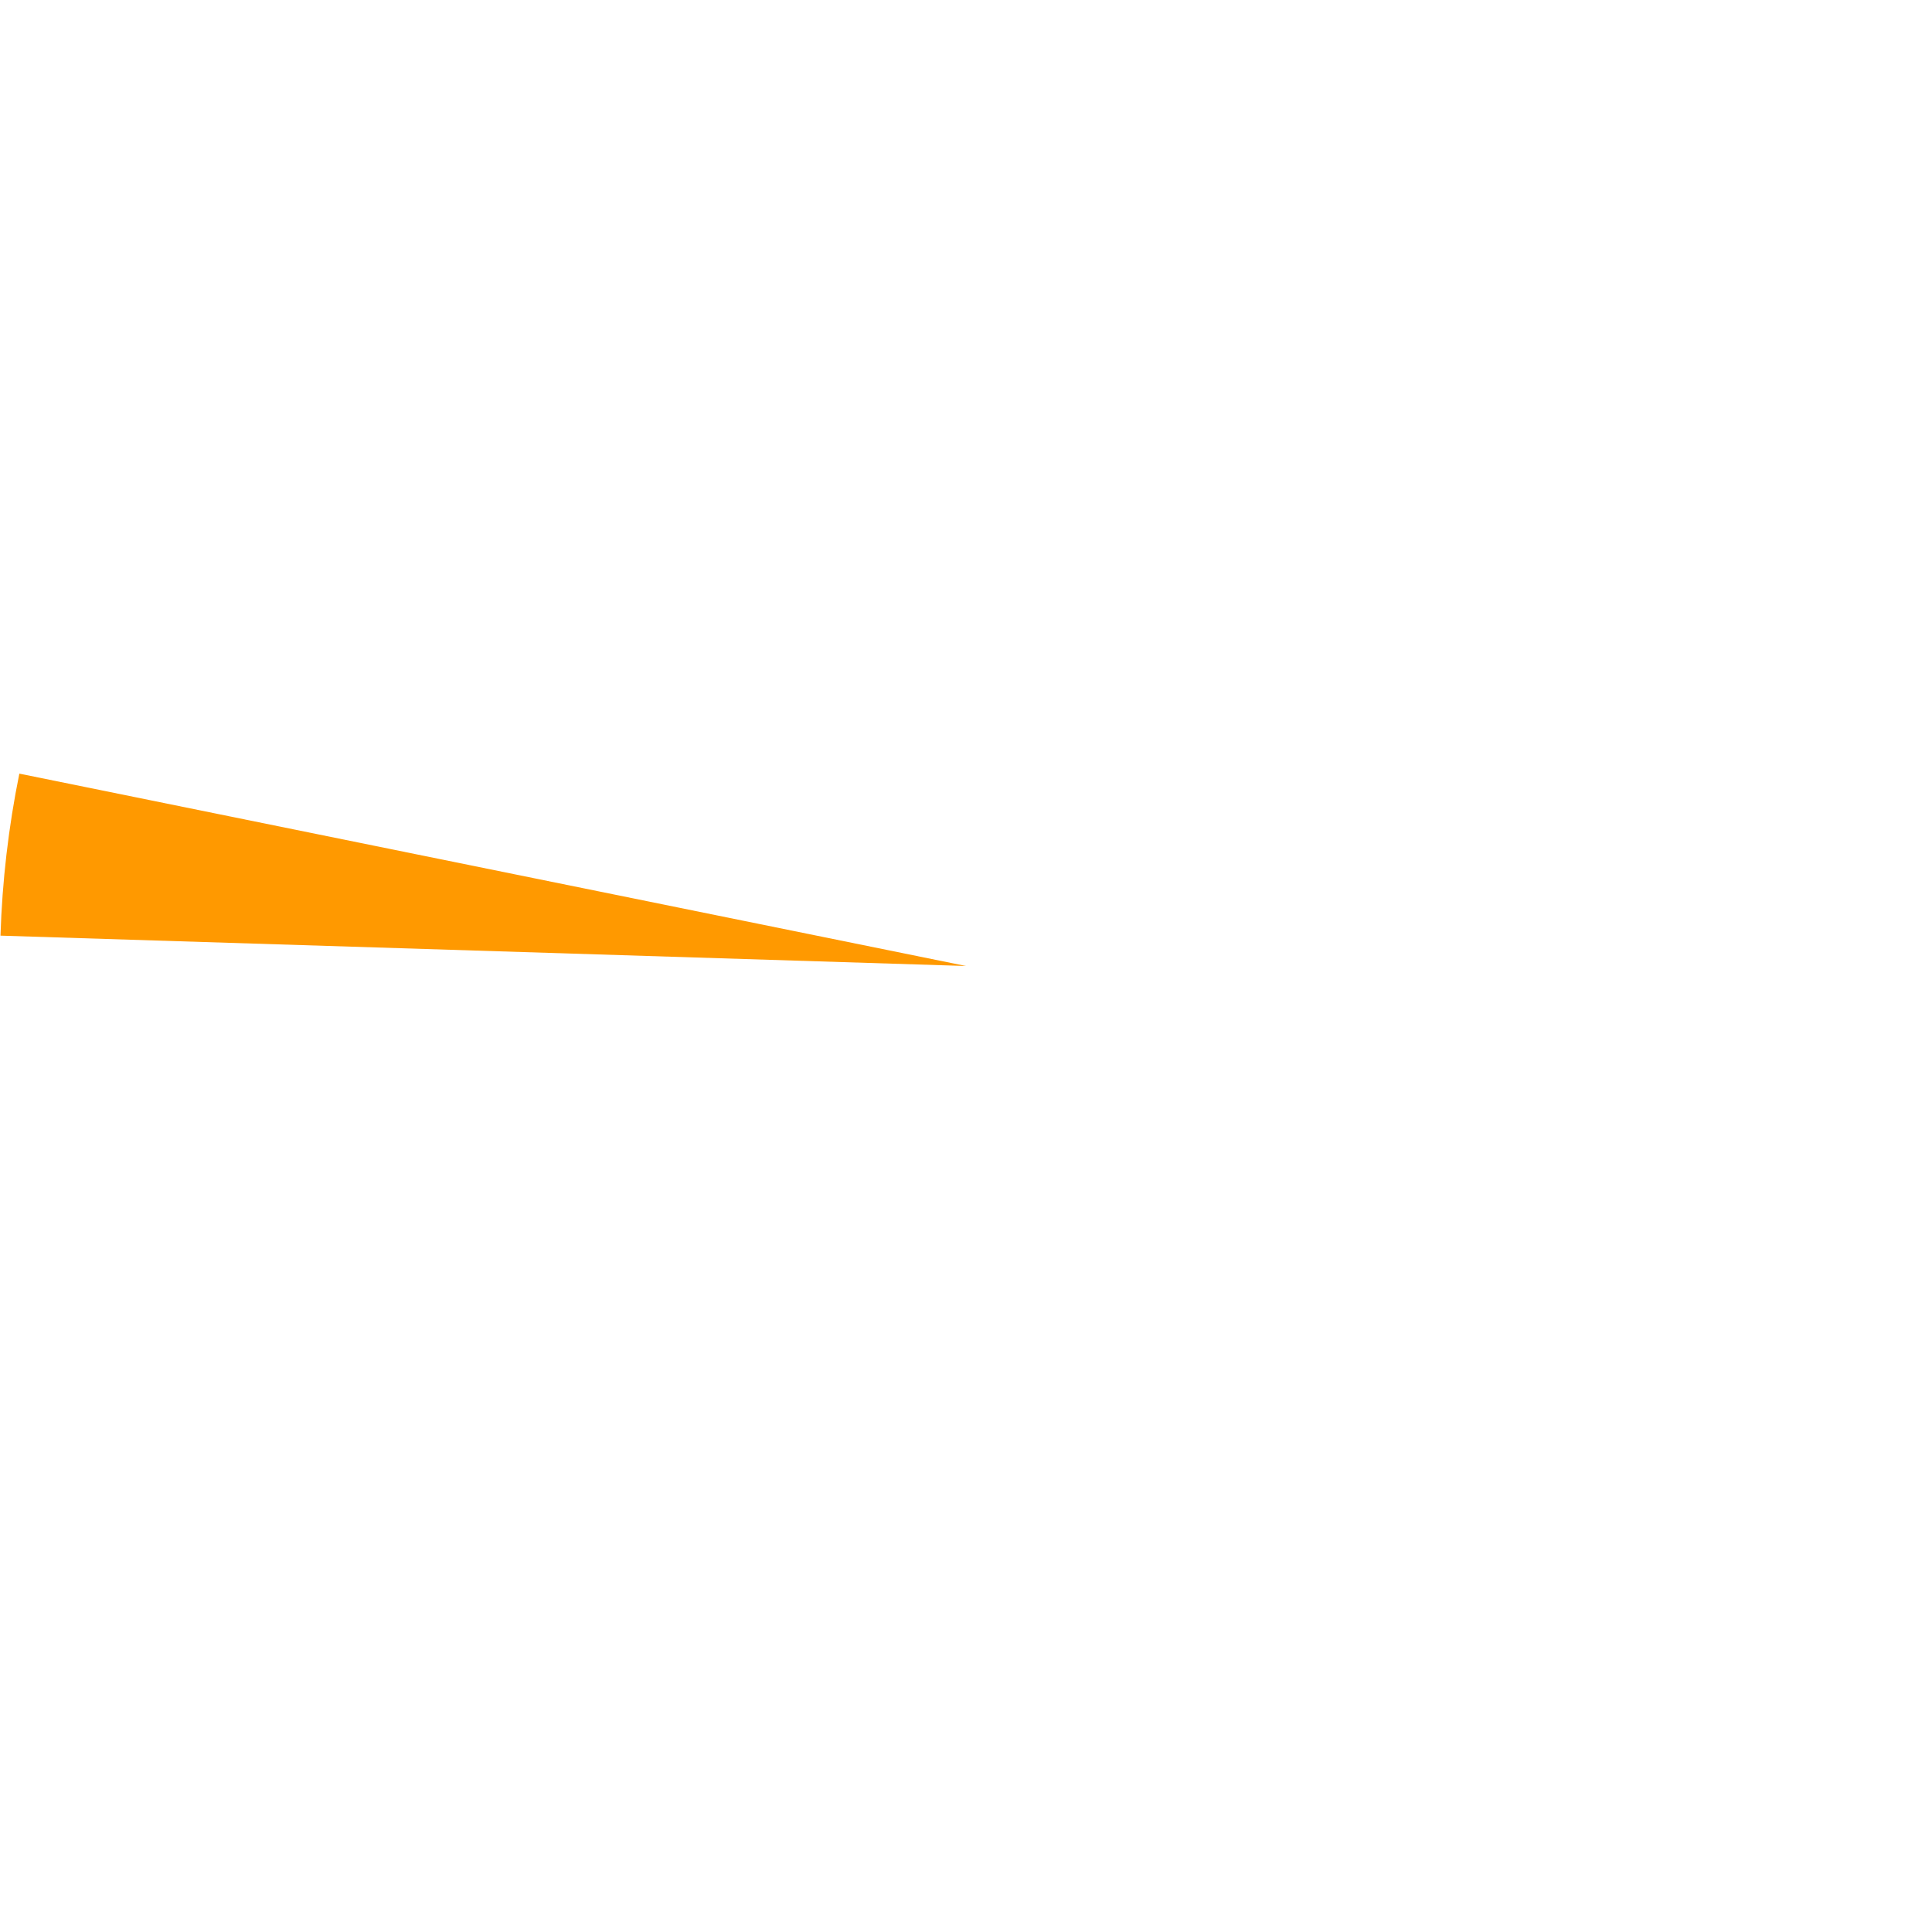
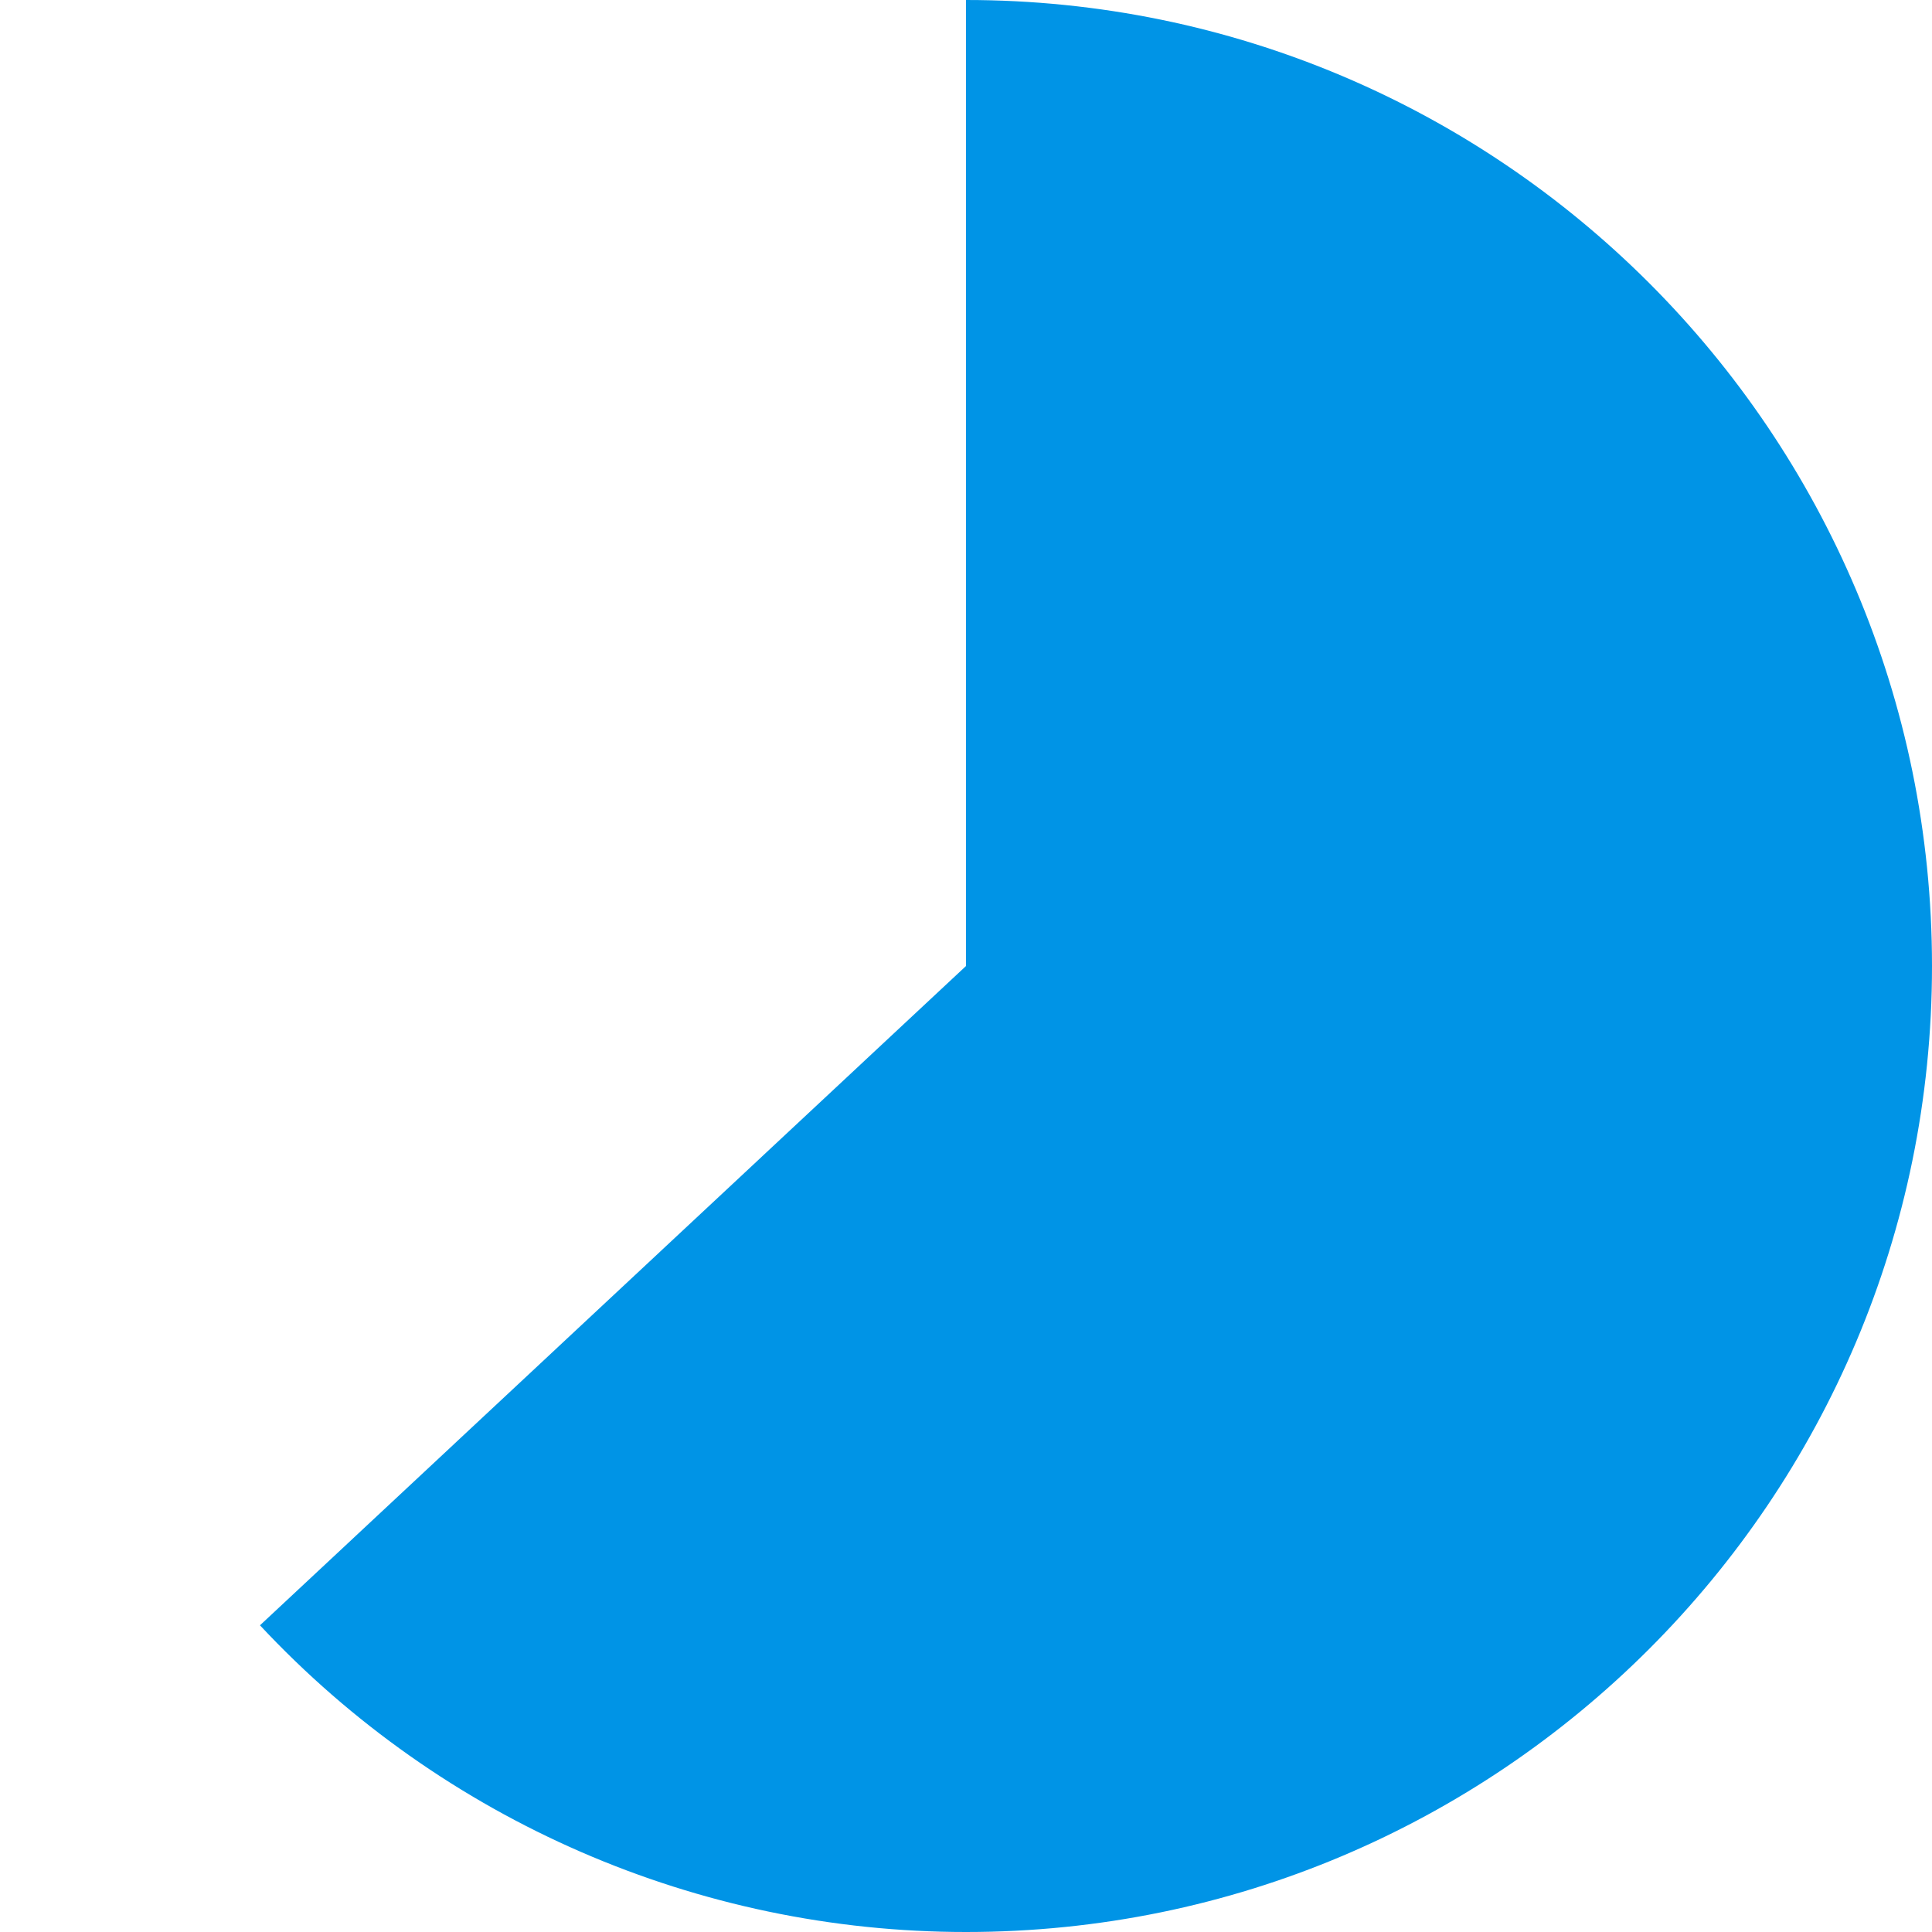
<svg xmlns="http://www.w3.org/2000/svg" version="1.1" width="152px" height="152px">
  <g transform="matrix(1 0 0 1 -1268 -438 )">
-     <path d="M 1269.522 498.865  L 1344 514  L 1268.038 511.612  C 1268.172 507.329  1268.669 503.064  1269.522 498.865  Z " fill-rule="nonzero" fill="#ff9900" stroke="none" />
+     <path d="M 1344 438  C 1385.974 438  1420 472.026  1420 514  C 1420 555.974  1385.974 590  1344 590  C 1322.941 590  1302.827 581.262  1288.454 565.871  L 1344 514  L 1344 438  Z " fill-rule="nonzero" fill="#0094e6" stroke="none" />
  </g>
</svg>
